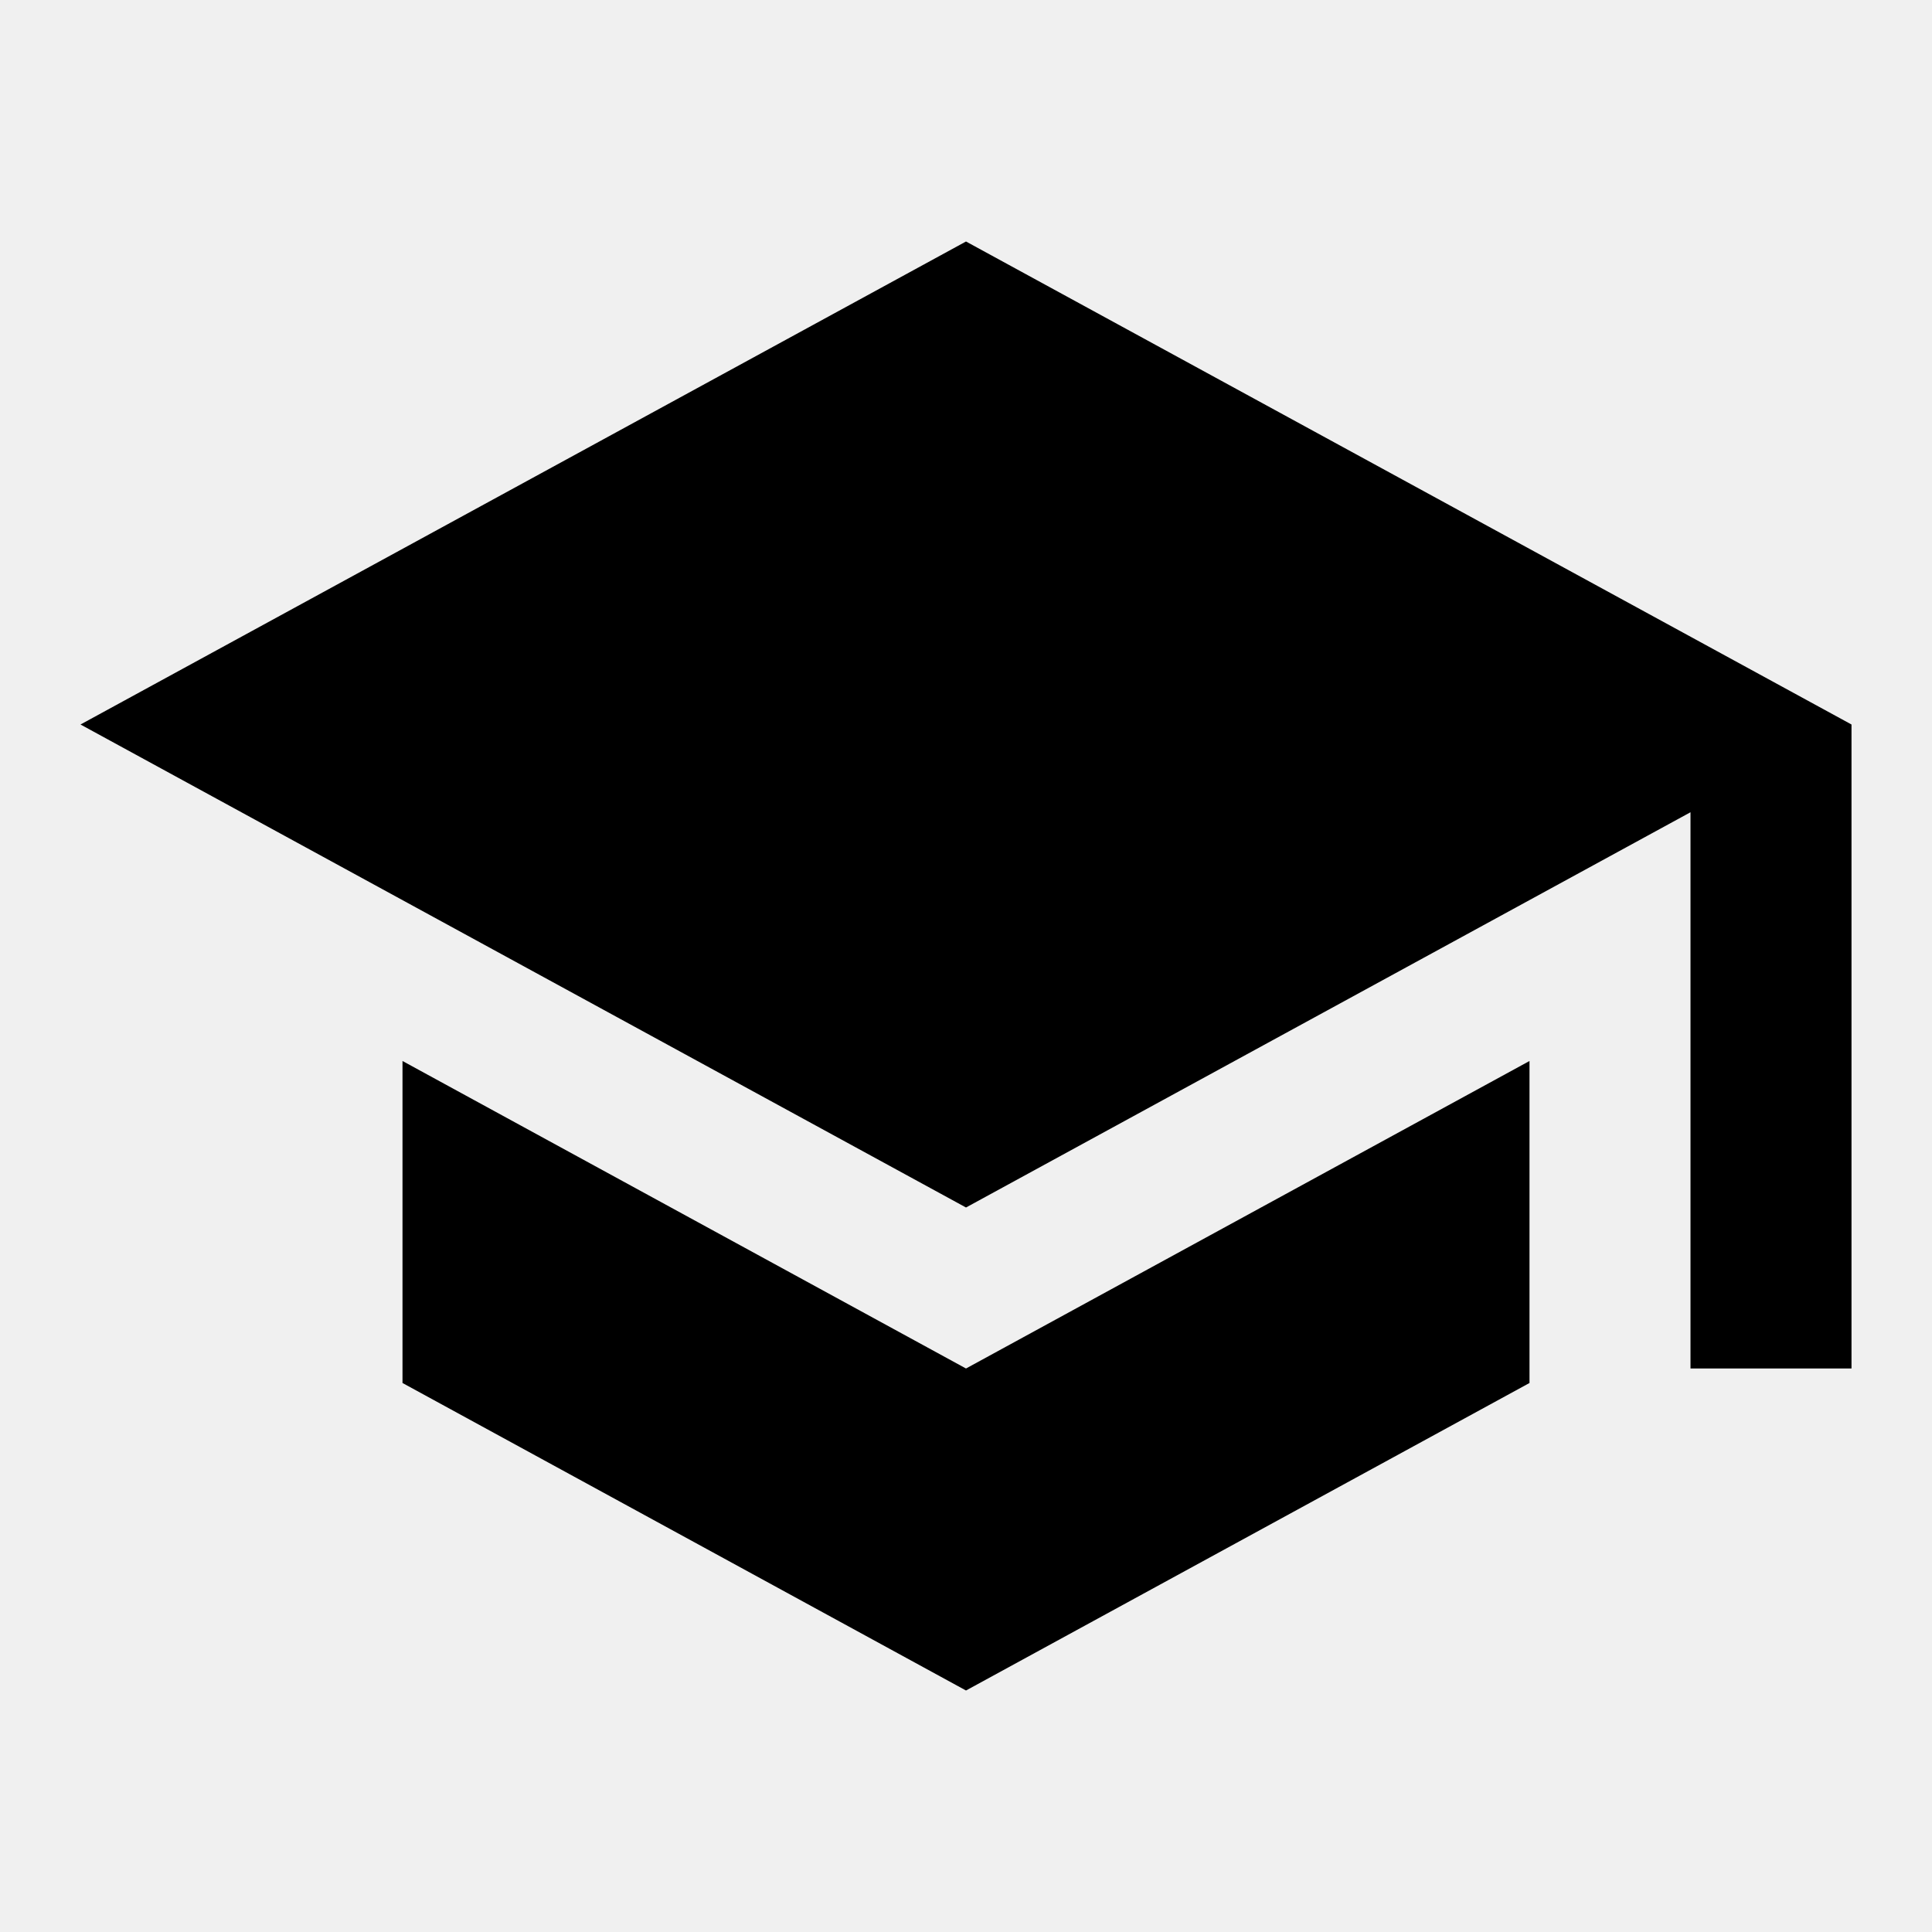
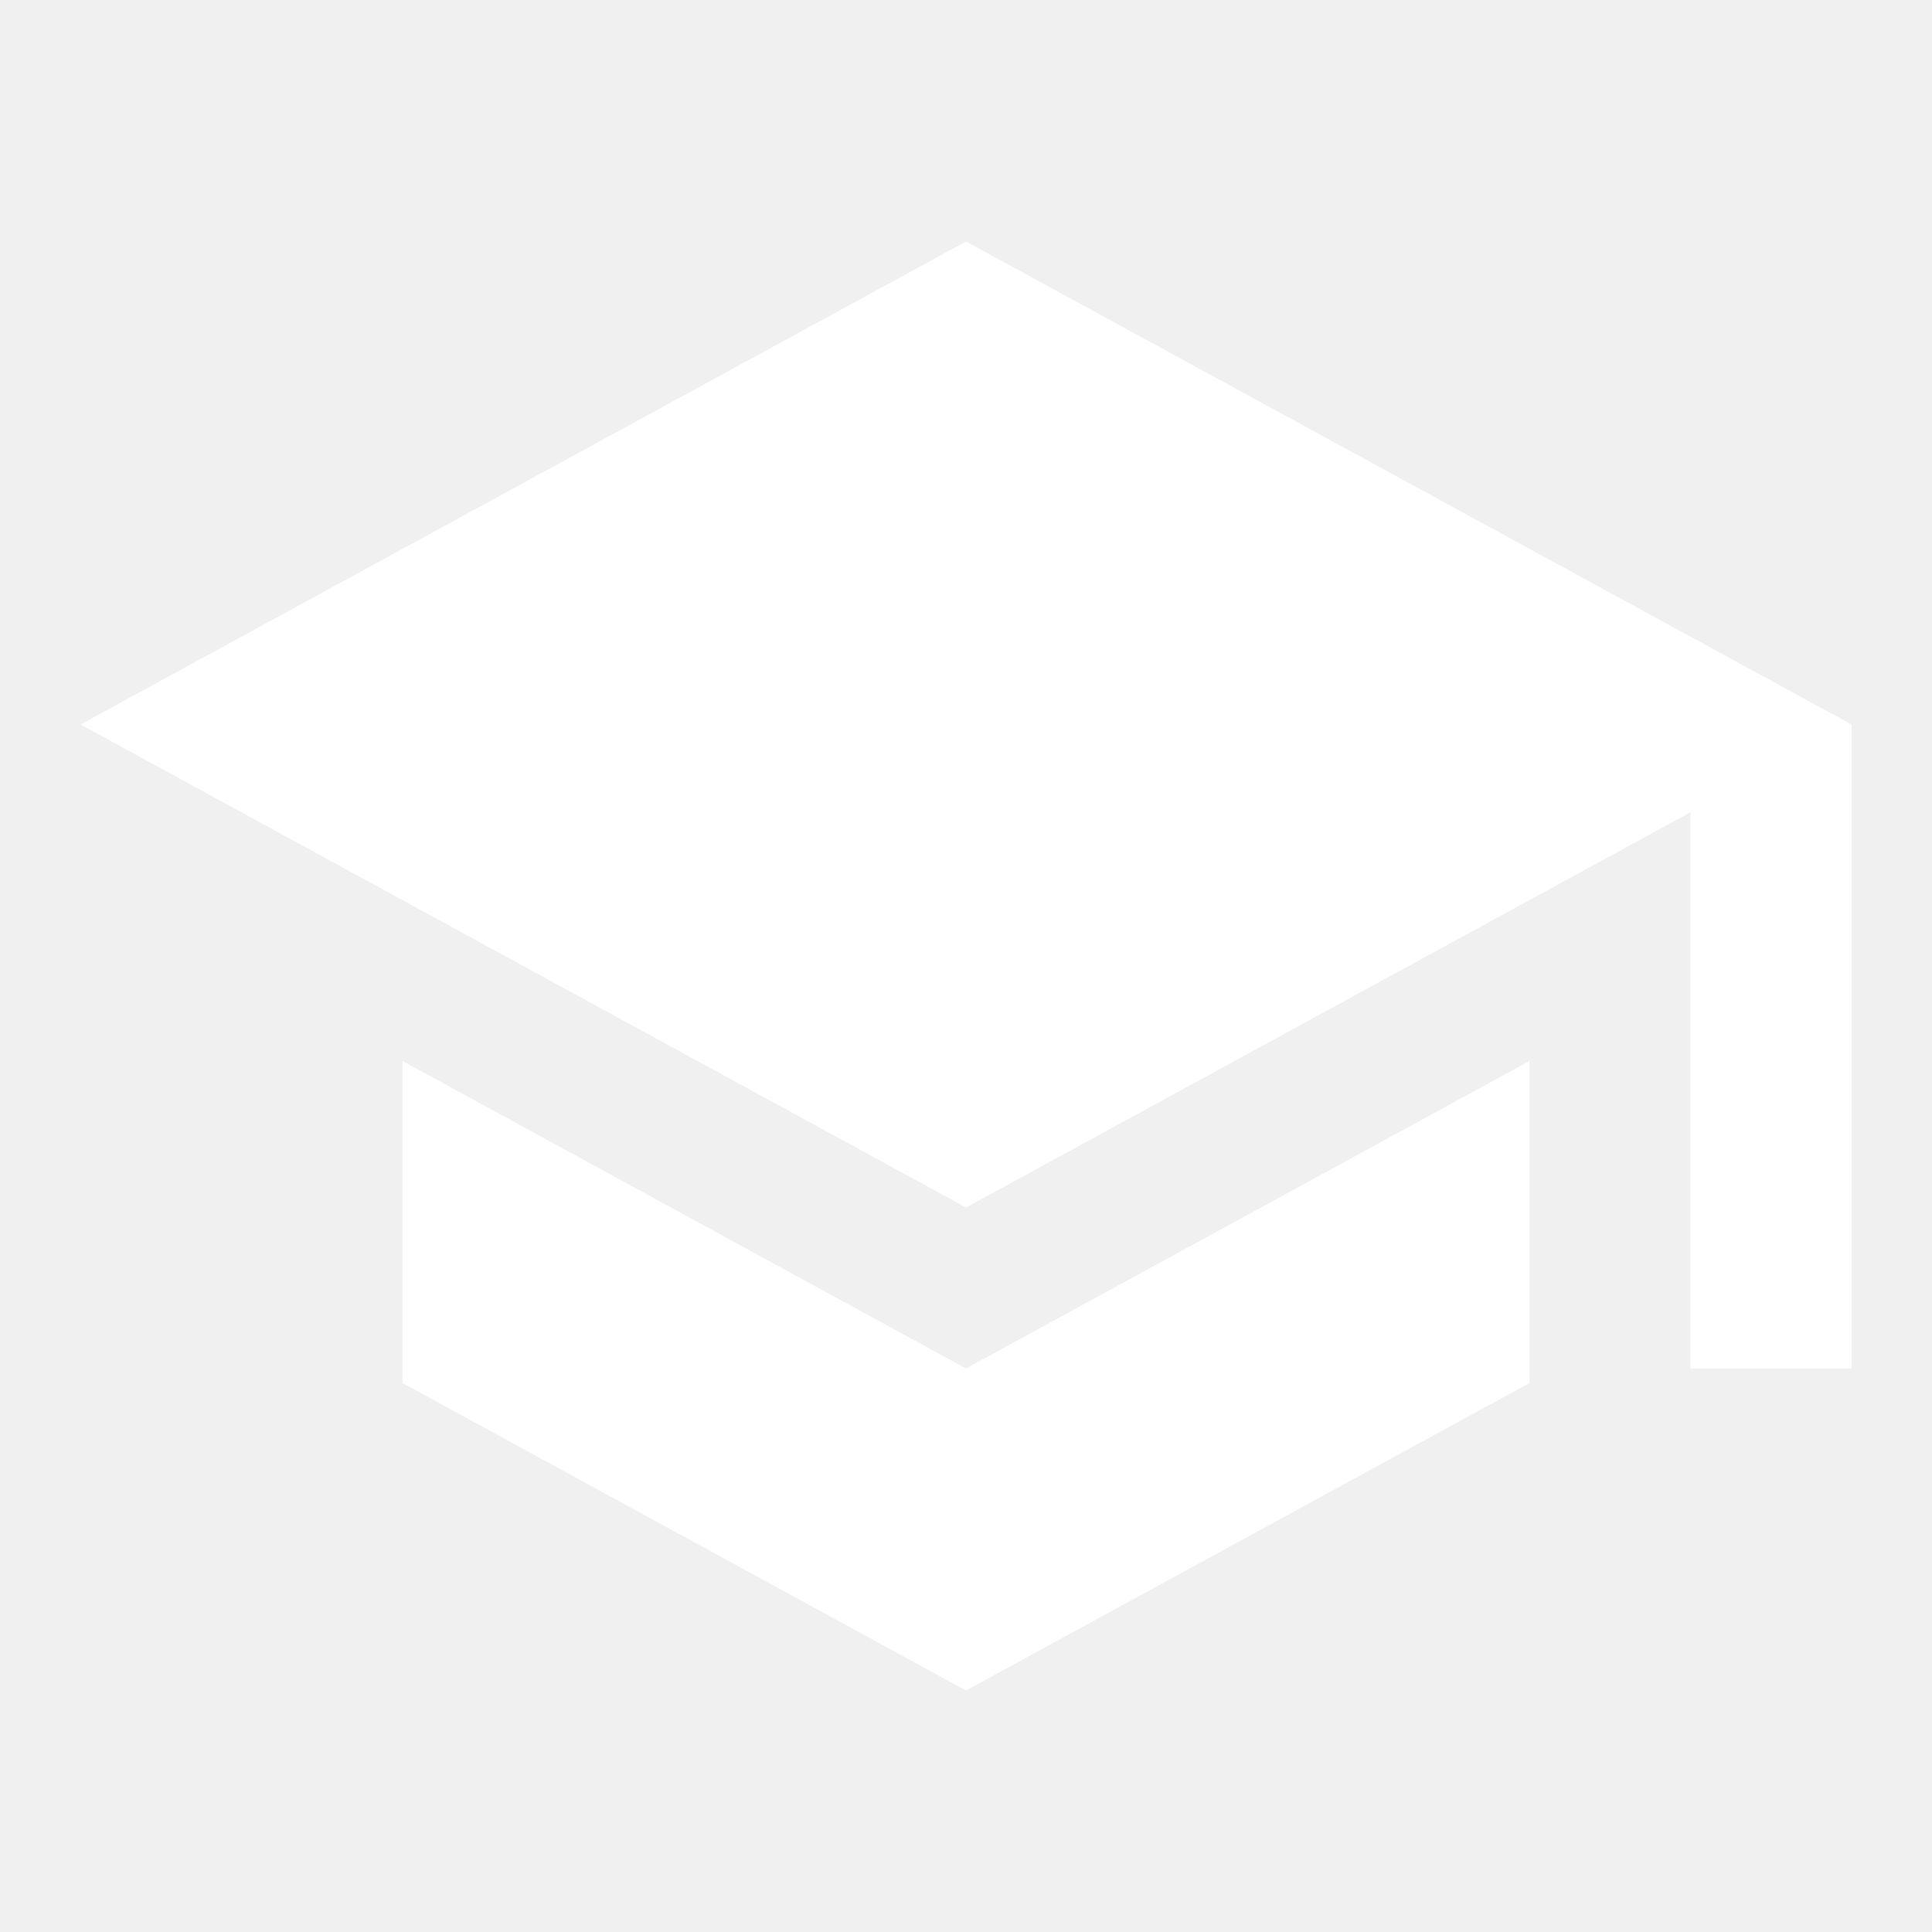
<svg xmlns="http://www.w3.org/2000/svg" width="24" height="24">
  <path d="M0 0h24v24H0z" fill="none" />
-   <path d="M5 13.18v4L12 21l7-3.82v-4L12 17l-7-3.82zM12 3L1 9l11 6 9-4.91V17h2V9L12 3z" />
+   <path fill="#fff" d="M5 13.18v4L12 21l7-3.82v-4L12 17l-7-3.82zM12 3L1 9l11 6 9-4.91V17h2V9L12 3z" />
</svg>
